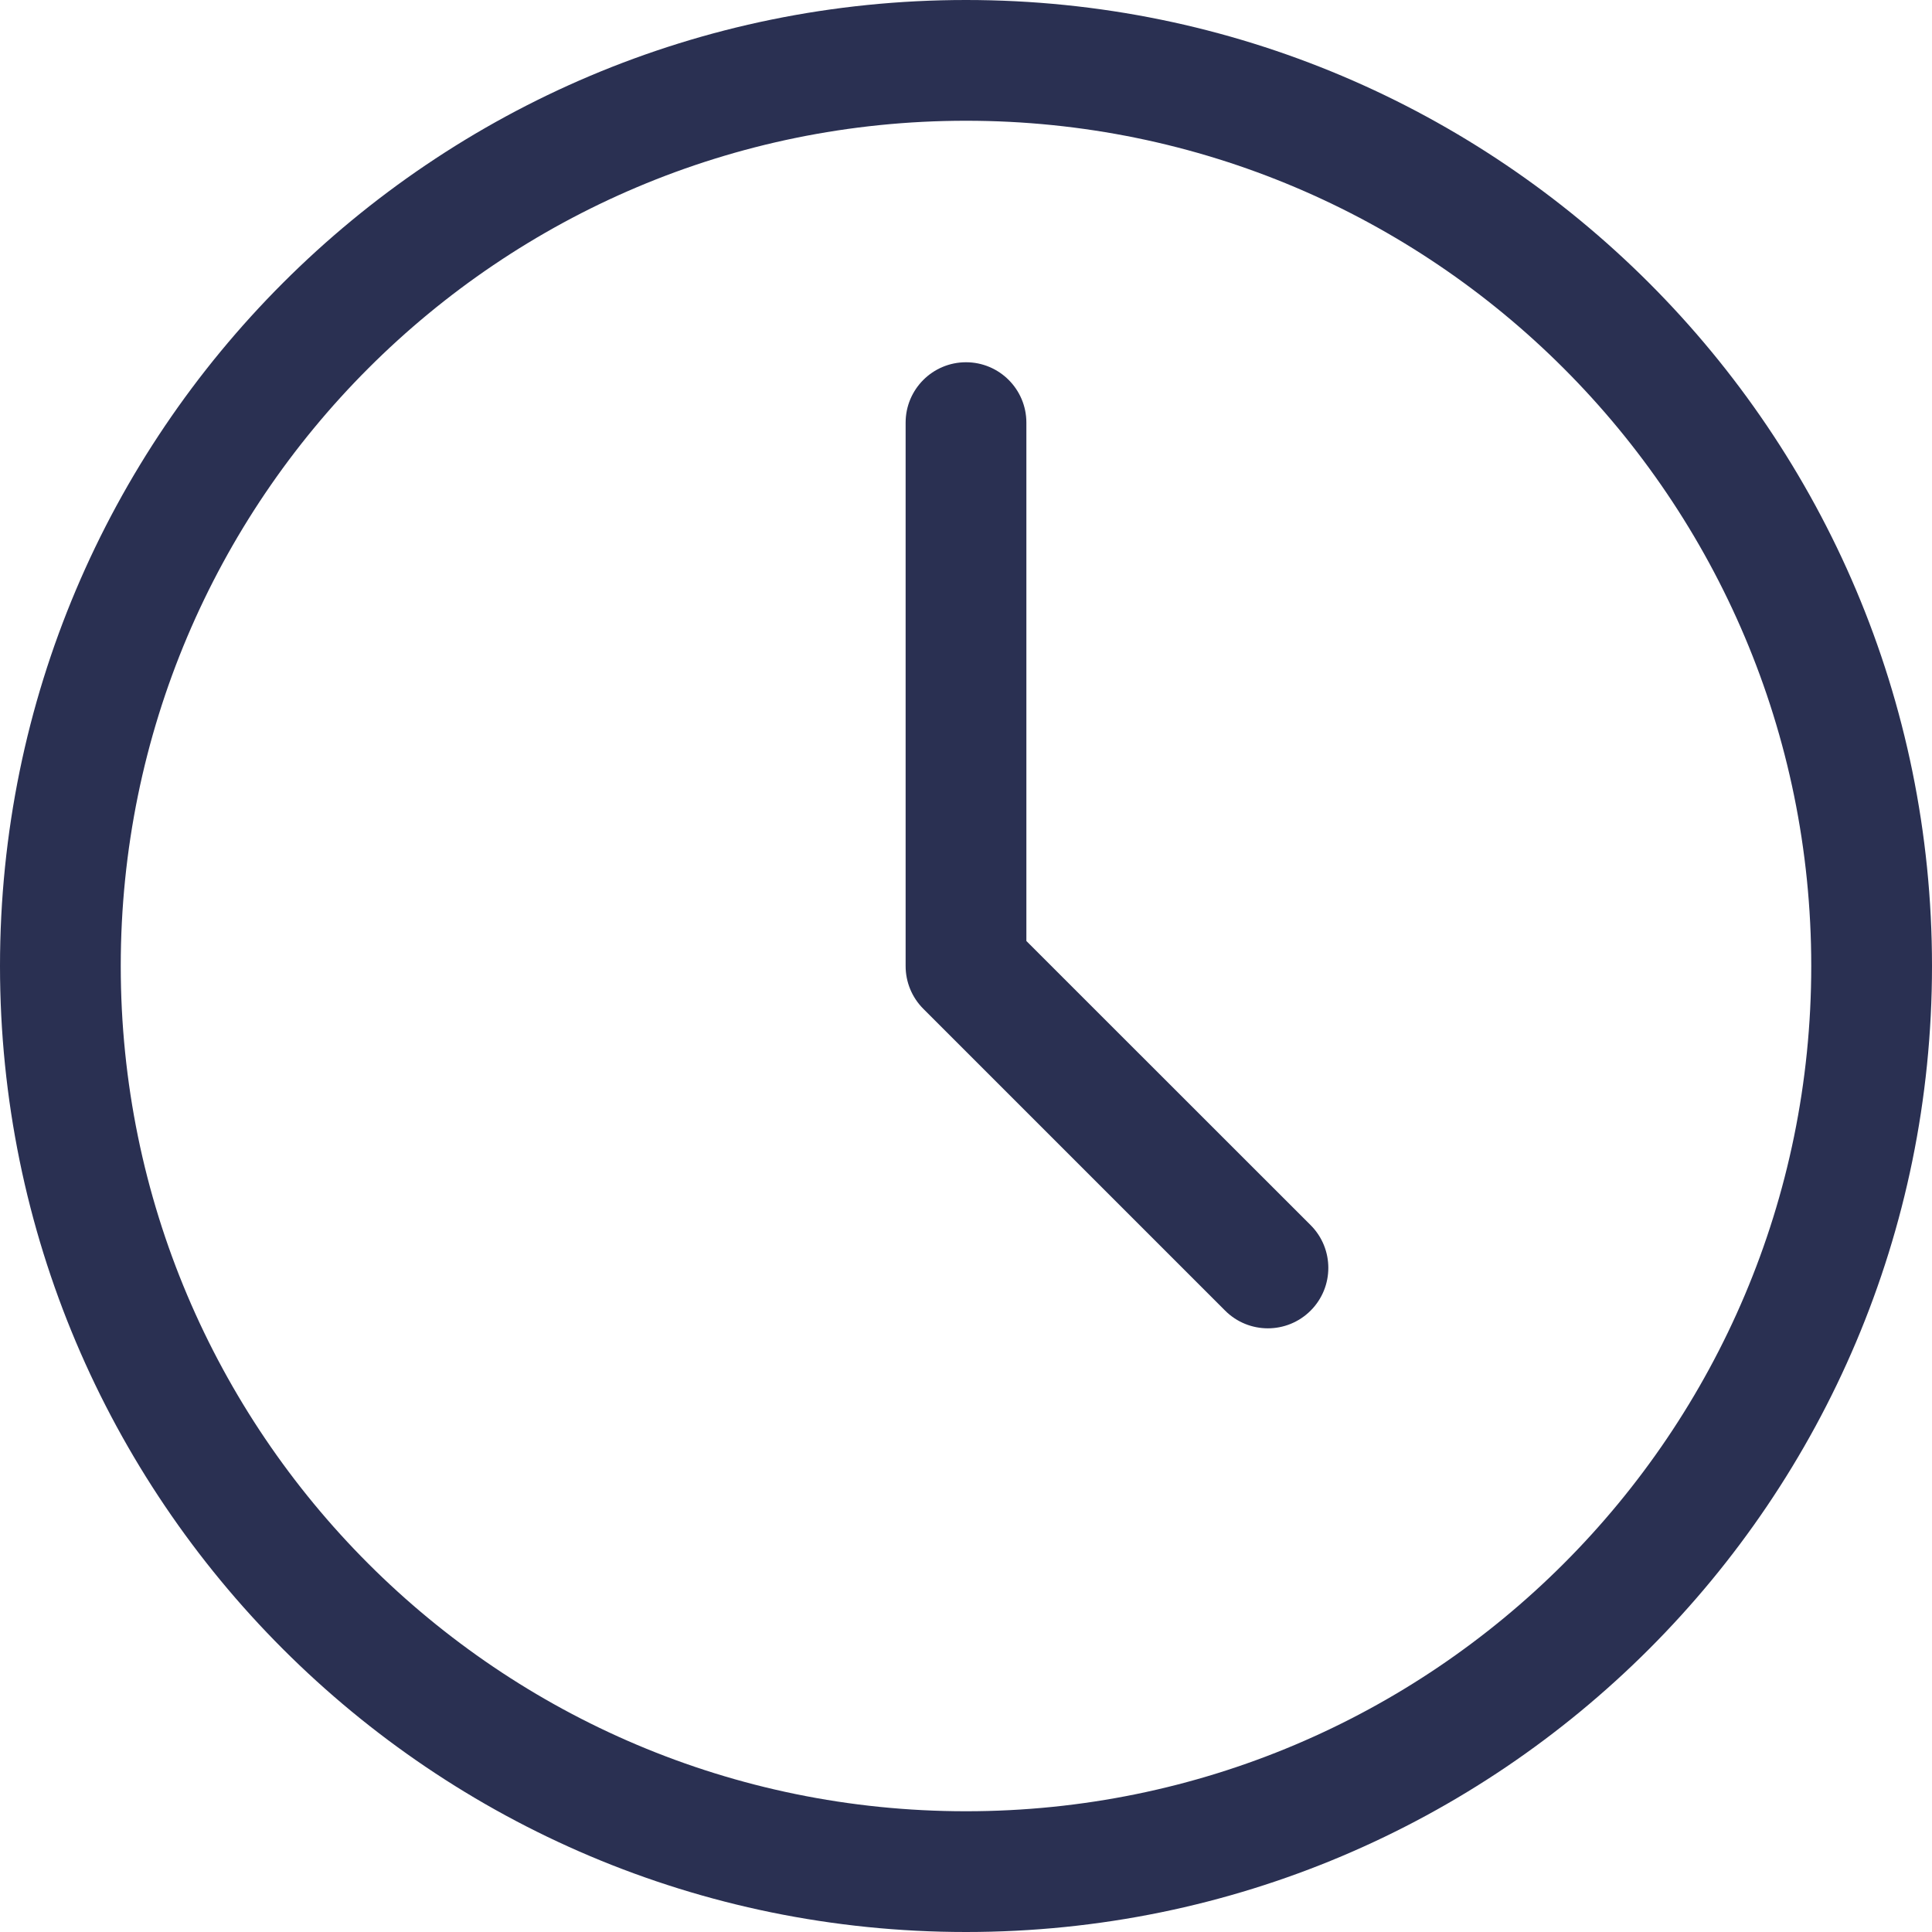
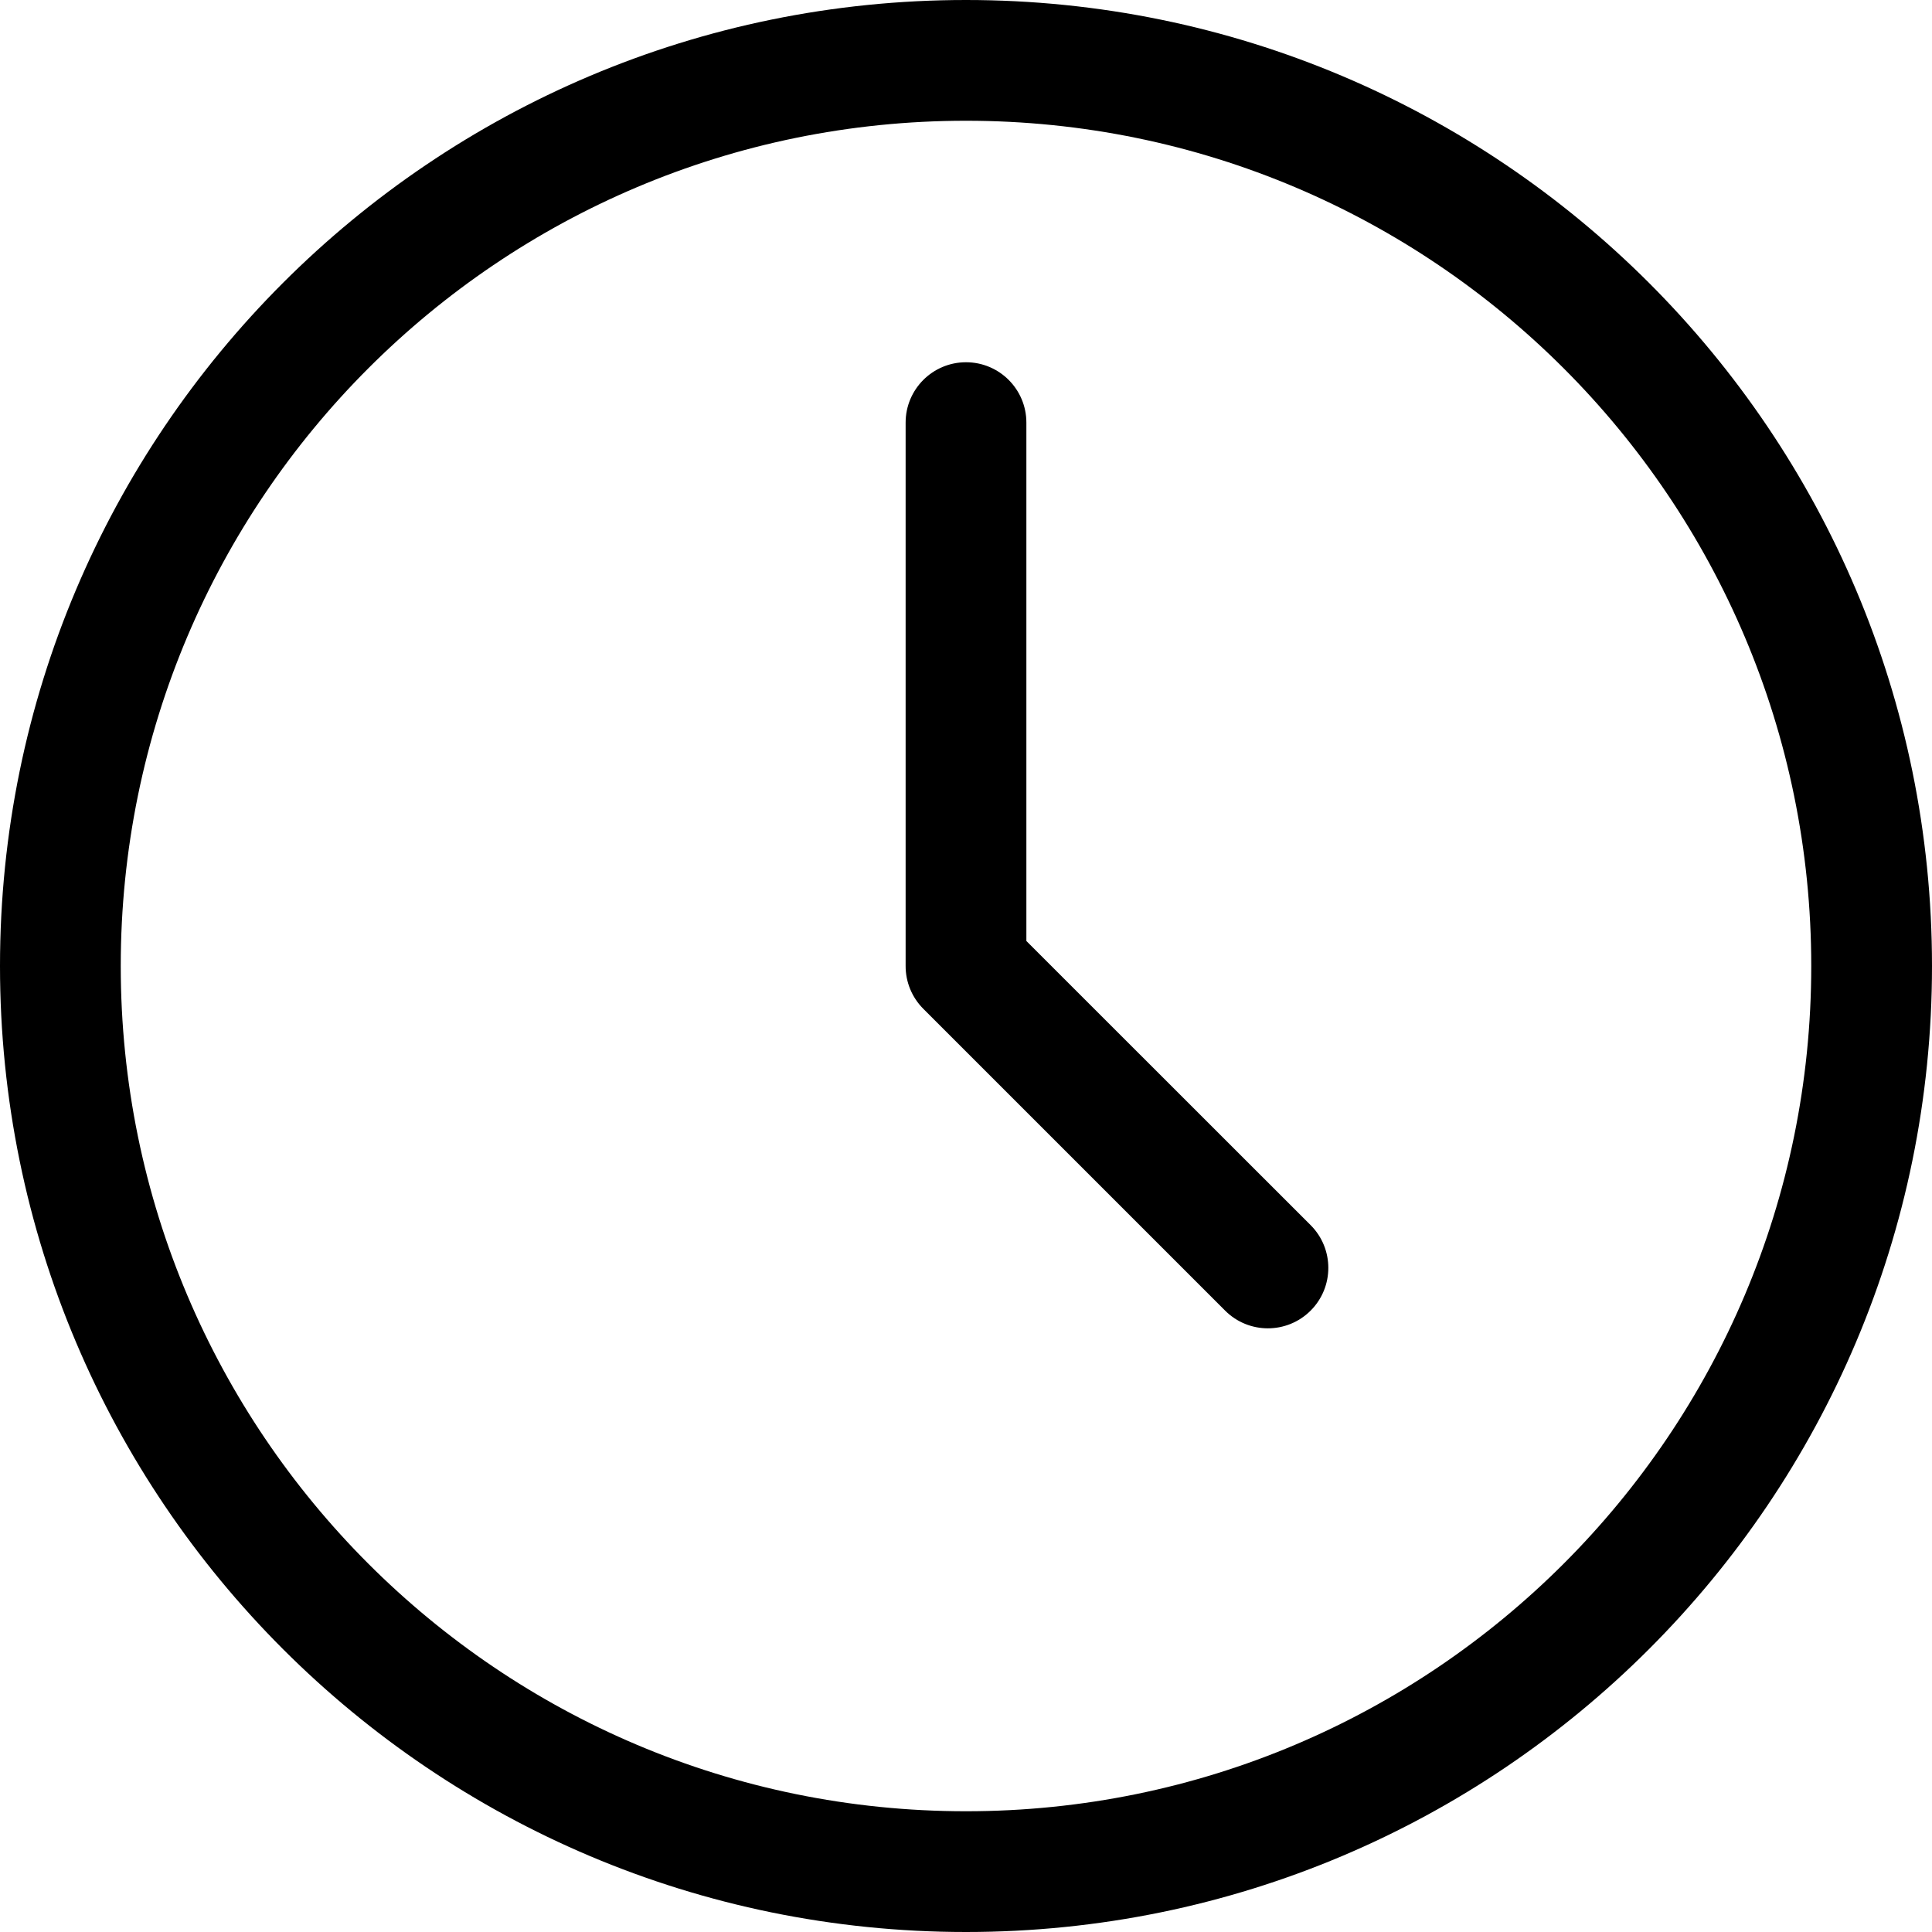
<svg xmlns="http://www.w3.org/2000/svg" width="16" height="16" viewBox="0 0 16 16">
-   <path fill="#2A3052" fill-rule="nonzero" d="M8 15A7 7 0 1 0 8 1a7 7 0 0 0 0 14zm0 1A8 8 0 1 1 8 0a8 8 0 0 1 0 16zm2.854-5.854a.5.5 0 0 1-.708.708l-2.5-2.5A.5.5 0 0 1 7.5 8V3.5a.5.5 0 0 1 1 0v4.293l2.354 2.353z" />
+   <path fill-rule="nonzero" d="M8 15A7 7 0 1 0 8 1a7 7 0 0 0 0 14zm0 1A8 8 0 1 1 8 0a8 8 0 0 1 0 16zm2.854-5.854a.5.5 0 0 1-.708.708l-2.5-2.5A.5.5 0 0 1 7.5 8V3.5a.5.5 0 0 1 1 0v4.293l2.354 2.353z" />
</svg>
